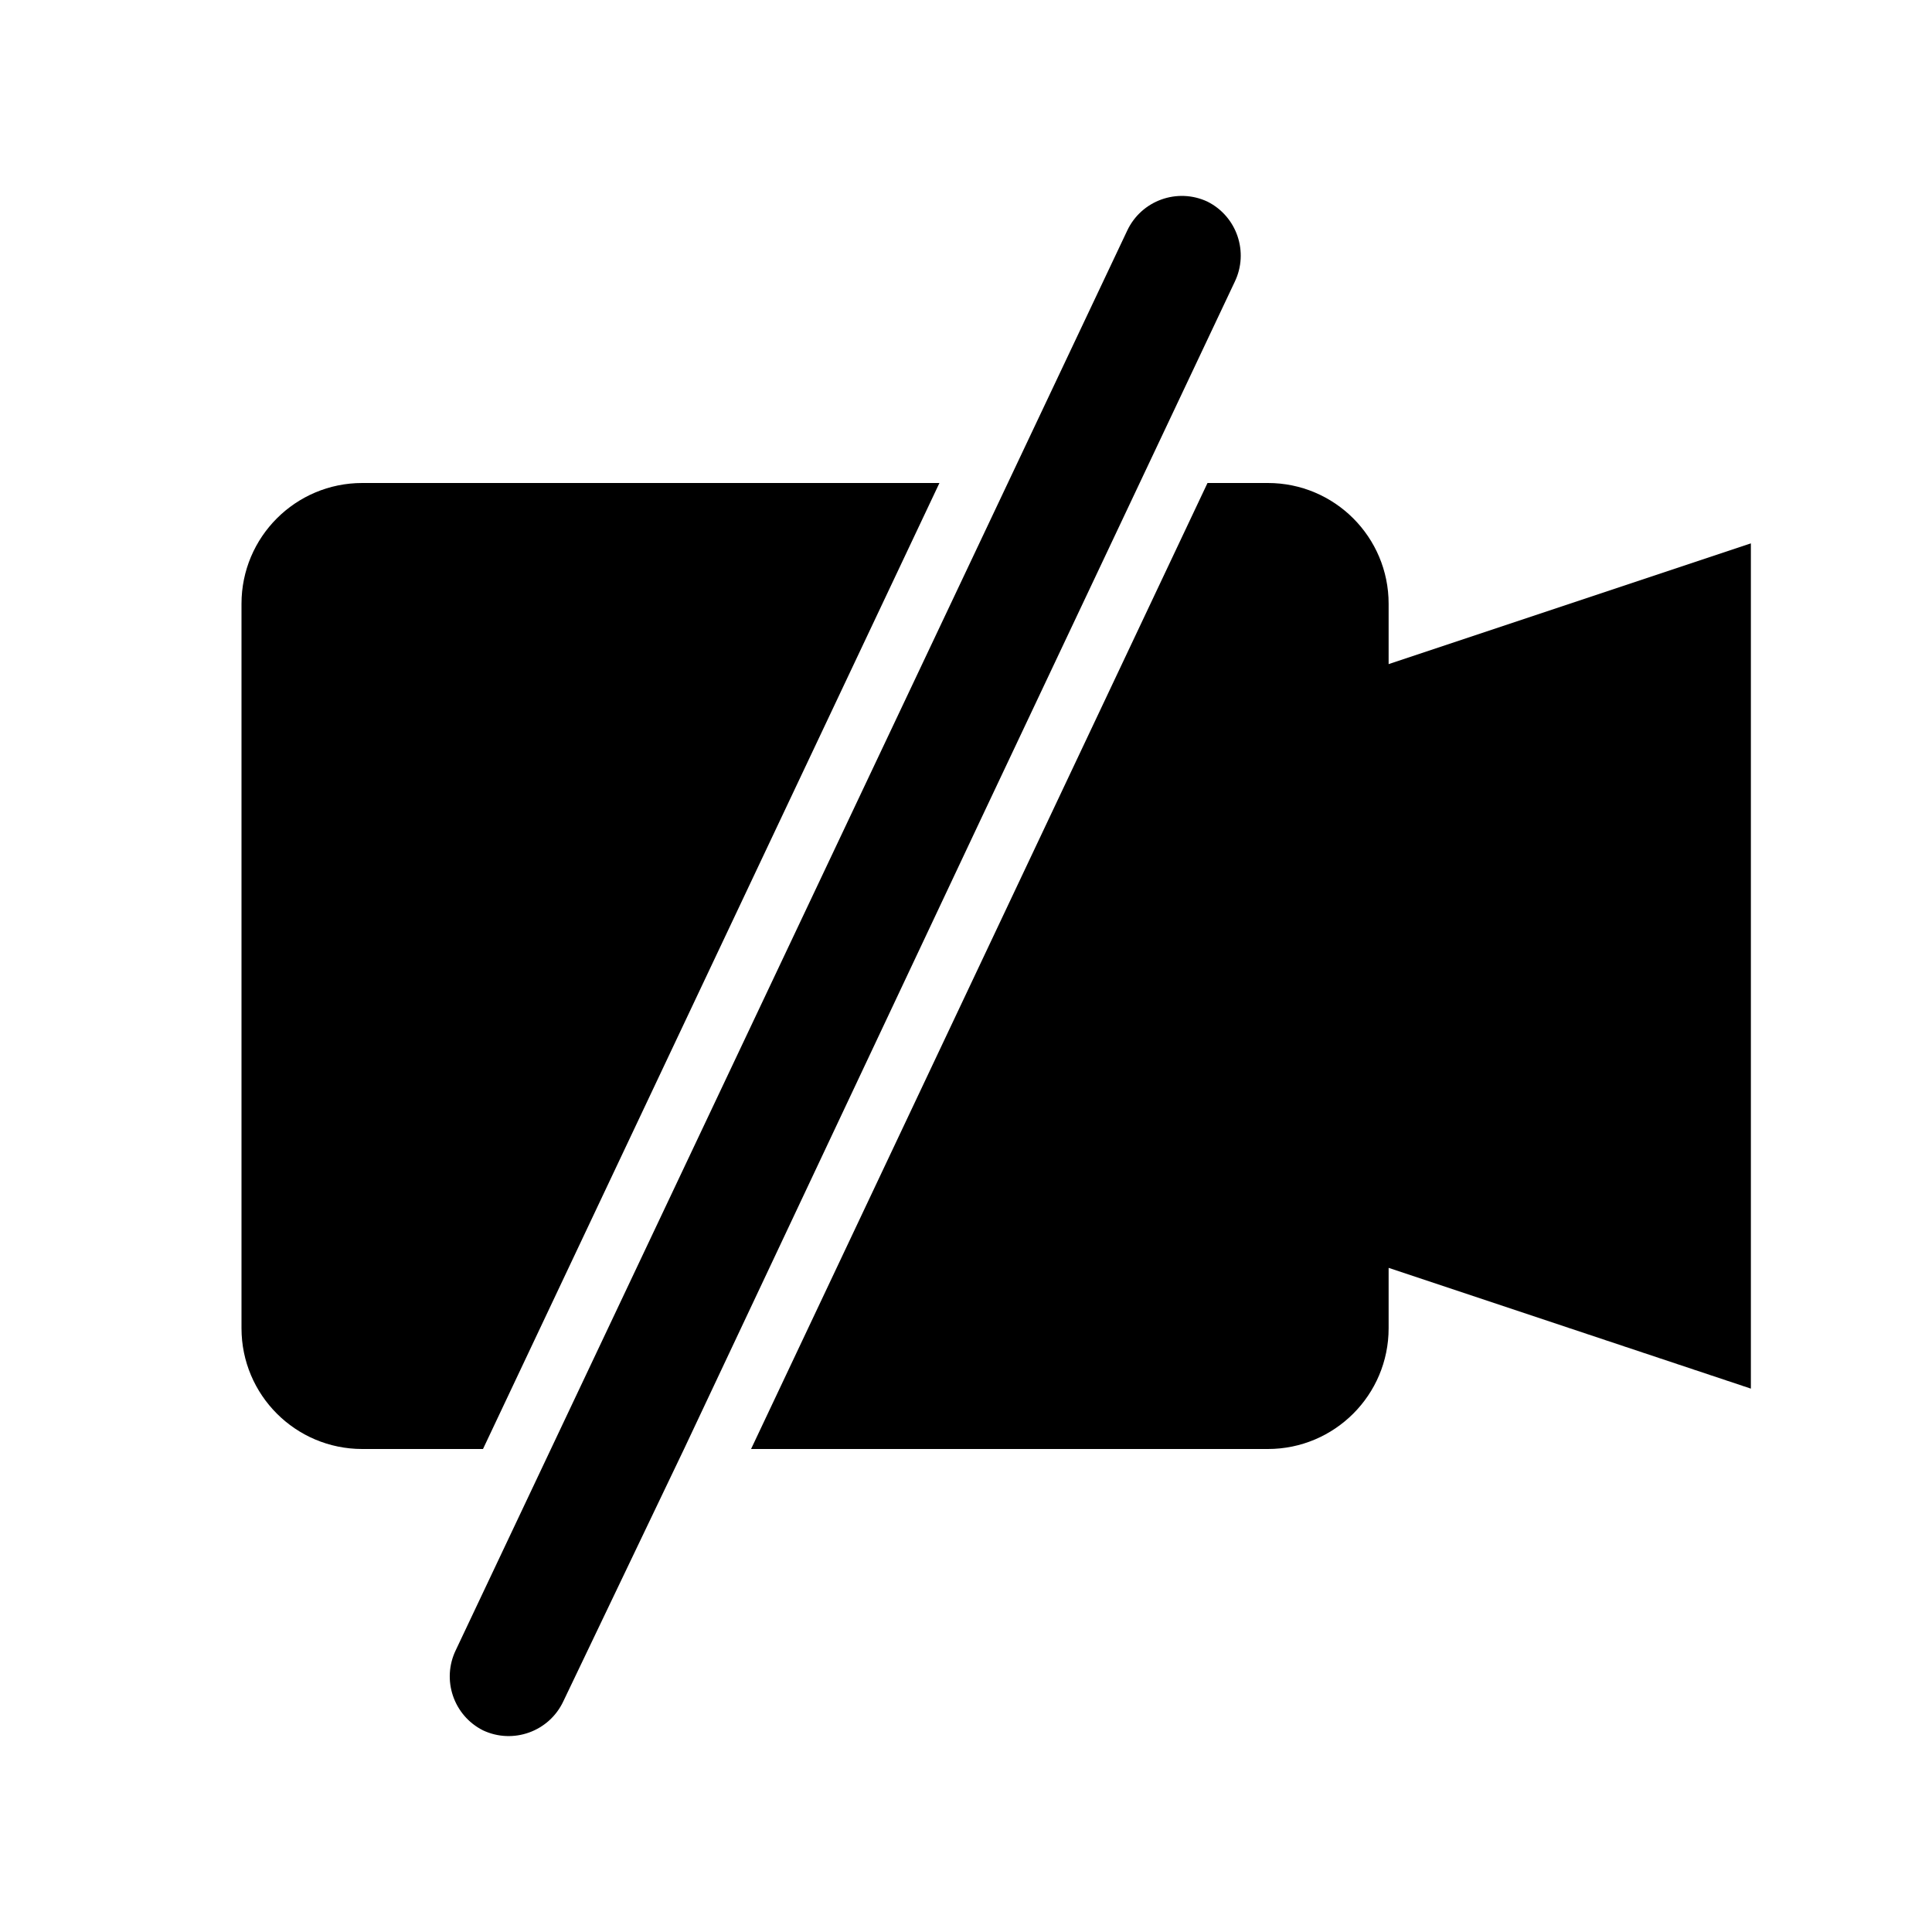
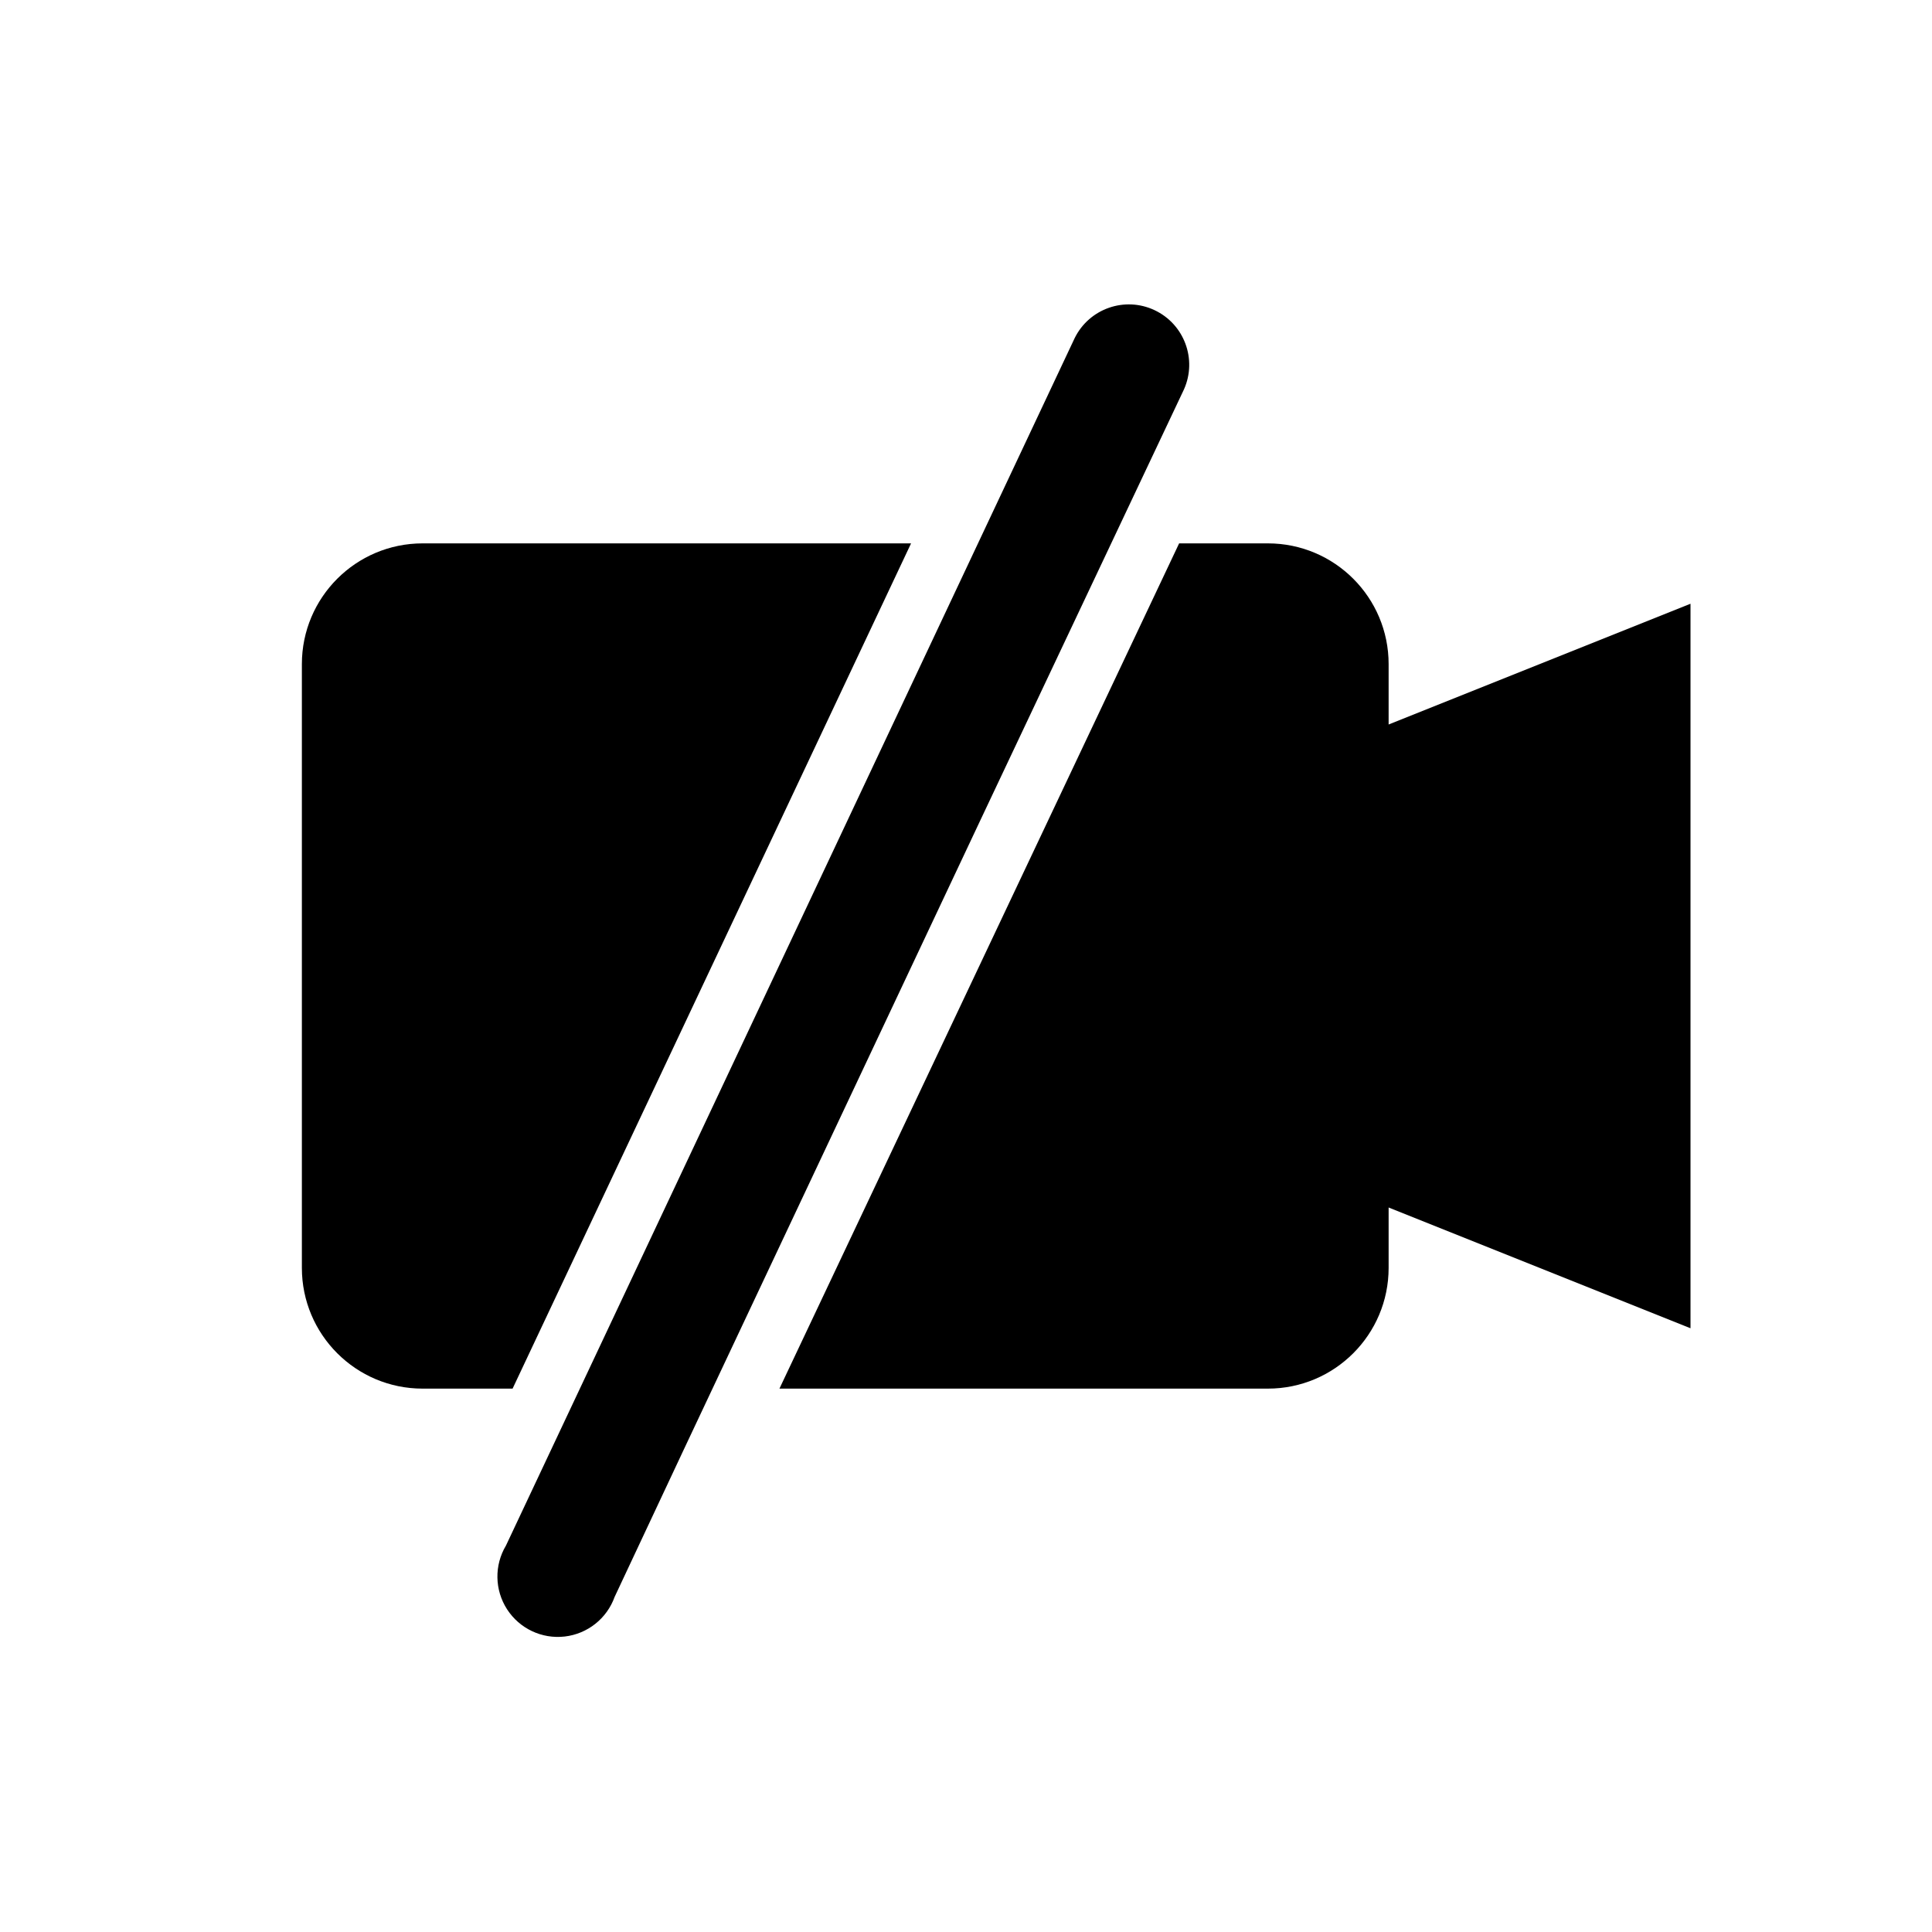
<svg xmlns="http://www.w3.org/2000/svg" id="icon" viewBox="0 0 32 32">
  <defs>
    <style>.cls-1{fill-rule:evenodd;}</style>
  </defs>
-   <path class="cls-1" d="M16.25,13.56l4.2-8.89A1,1,0,0,0,20,3.34h0a1,1,0,0,0-1.33.48L7.55,27.33A1,1,0,0,0,8,28.66H8a1,1,0,0,0,1.33-.48l2-4.18h0Z" />
-   <path class="cls-1" d="M23,11V10a2,2,0,0,0-2-2H20L12.44,24H21a2,2,0,0,0,2-2V21l6,2V9Z" />
-   <path class="cls-1" d="M15.56,8H6a2,2,0,0,0-2,2V22a2,2,0,0,0,2,2H8Z" />
+   <path class="cls-1" d="M19.61,6.45A1,1,0,0,0,17.8,5.6l-9.42,20a1,1,0,1,0,1.8.85L11.33,24l4.92-10.44Z" />
+   <path class="cls-1" d="M15.09,9H7a2,2,0,0,0-2,2V21a2,2,0,0,0,2,2H8.49Z" />
+   <path class="cls-1" d="M23,12V11a2,2,0,0,0-2-2H19.53L12.91,23H21a2,2,0,0,0,2-2V20l5,2V10Z" />
</svg>
